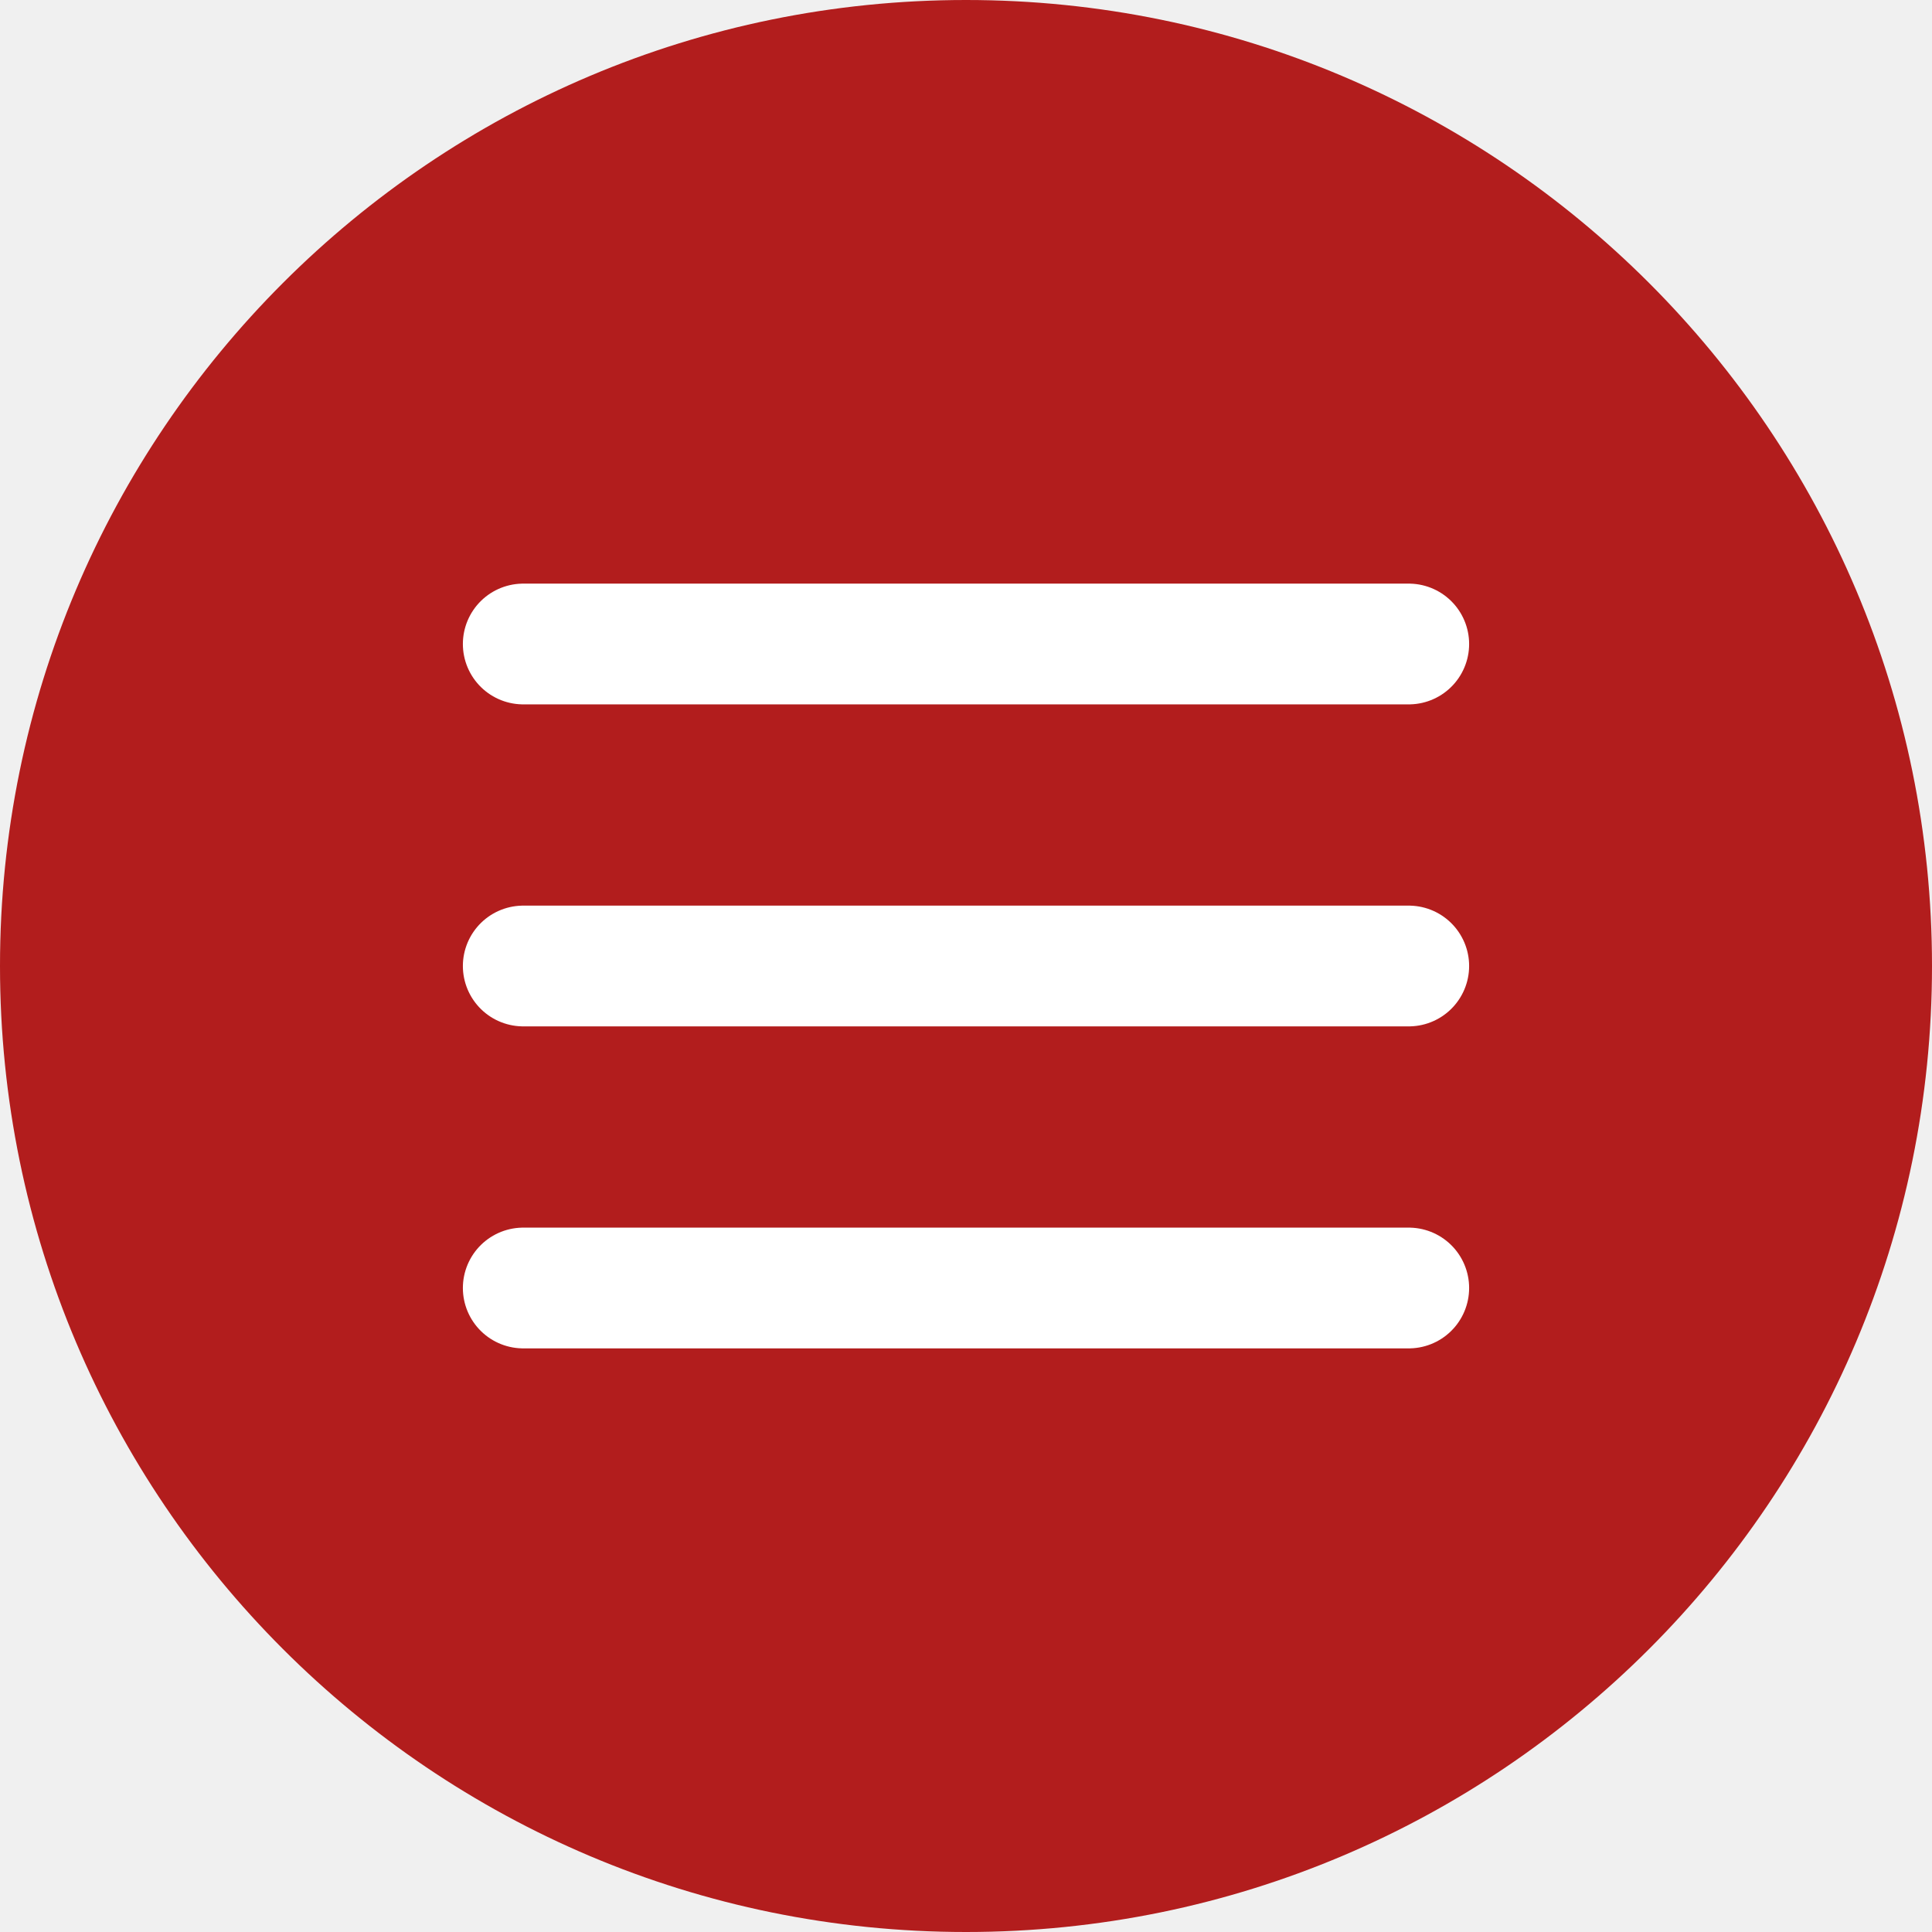
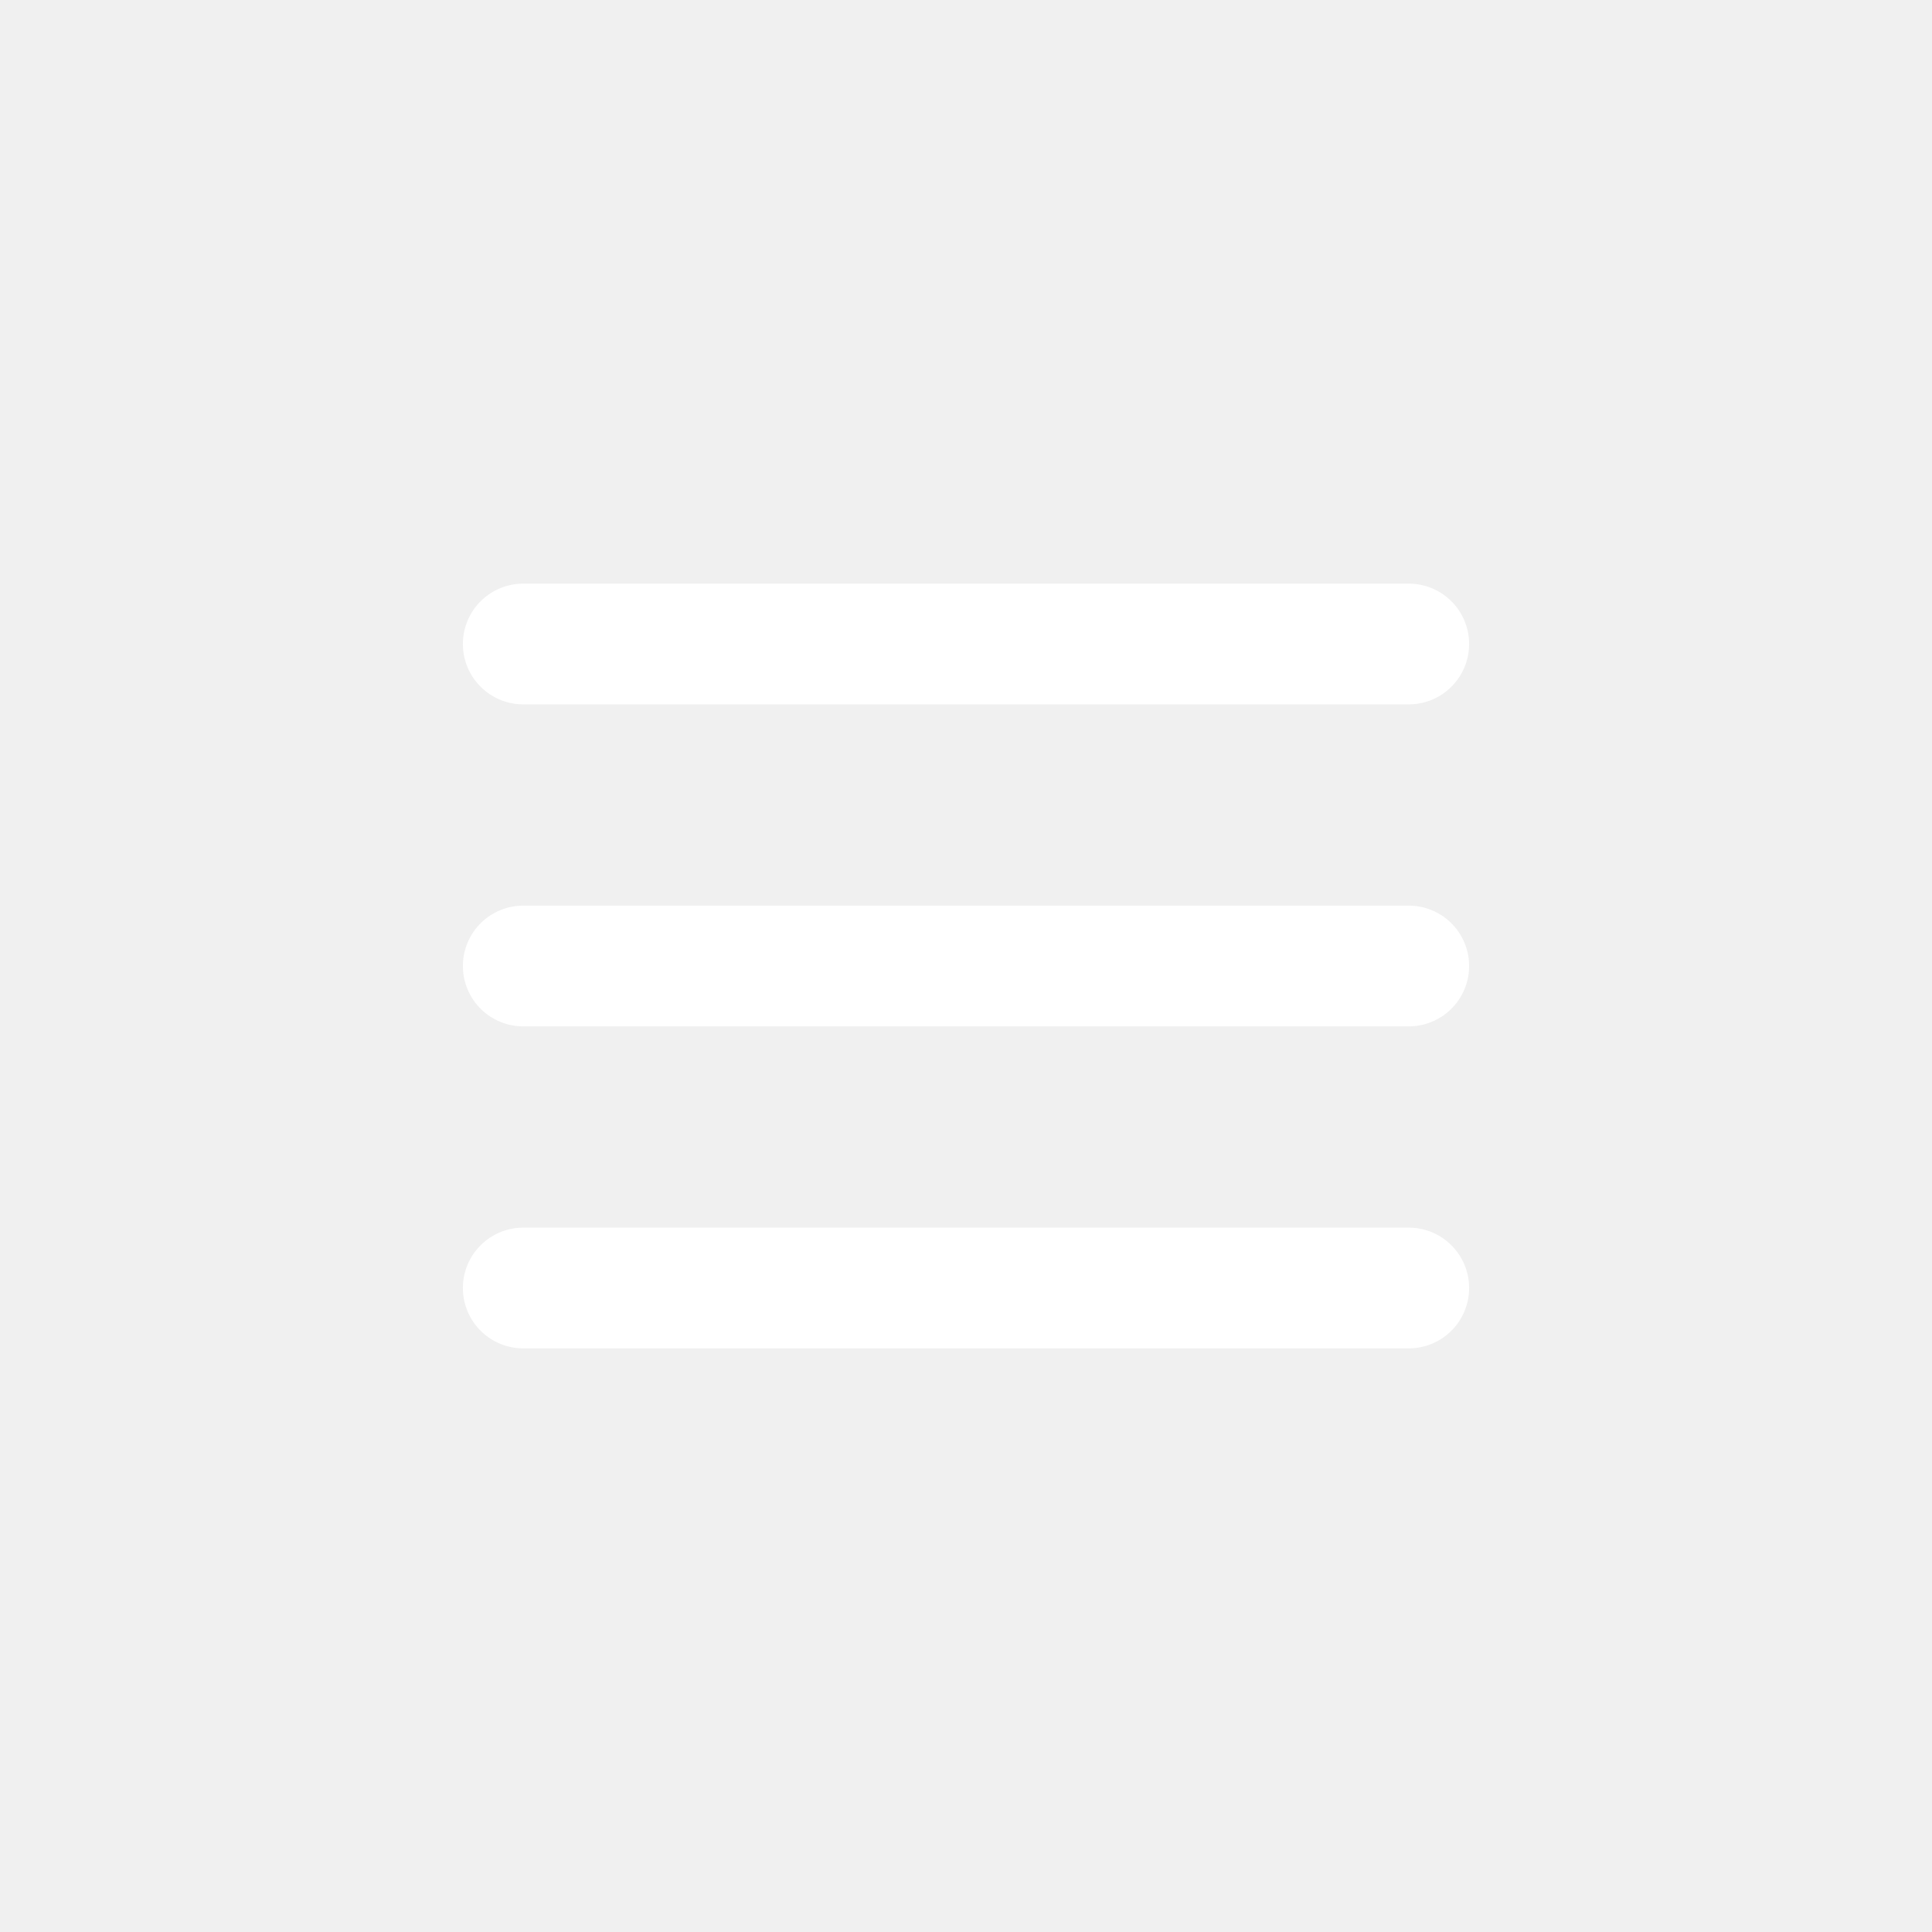
<svg xmlns="http://www.w3.org/2000/svg" width="24" height="24" viewBox="0 0 24 24" fill="none">
-   <path d="M12 24C18.627 24 24 18.627 24 12C24 5.373 18.627 0 12 0C5.373 0 0 5.373 0 12C0 18.627 5.373 24 12 24Z" fill="#B21D1D" />
+   <path d="M12 24C18.627 24 24 18.627 24 12C24 5.373 18.627 0 12 0C5.373 0 0 5.373 0 12C0 18.627 5.373 24 12 24Z" />
  <path d="M6.5 12H17.5" stroke="white" stroke-width="1.5" stroke-linecap="round" stroke-linejoin="round" />
  <path d="M6.5 8H17.5" stroke="white" stroke-width="1.5" stroke-linecap="round" stroke-linejoin="round" />
  <path d="M6.5 16H17.5" stroke="white" stroke-width="1.5" stroke-linecap="round" stroke-linejoin="round" />
</svg>
